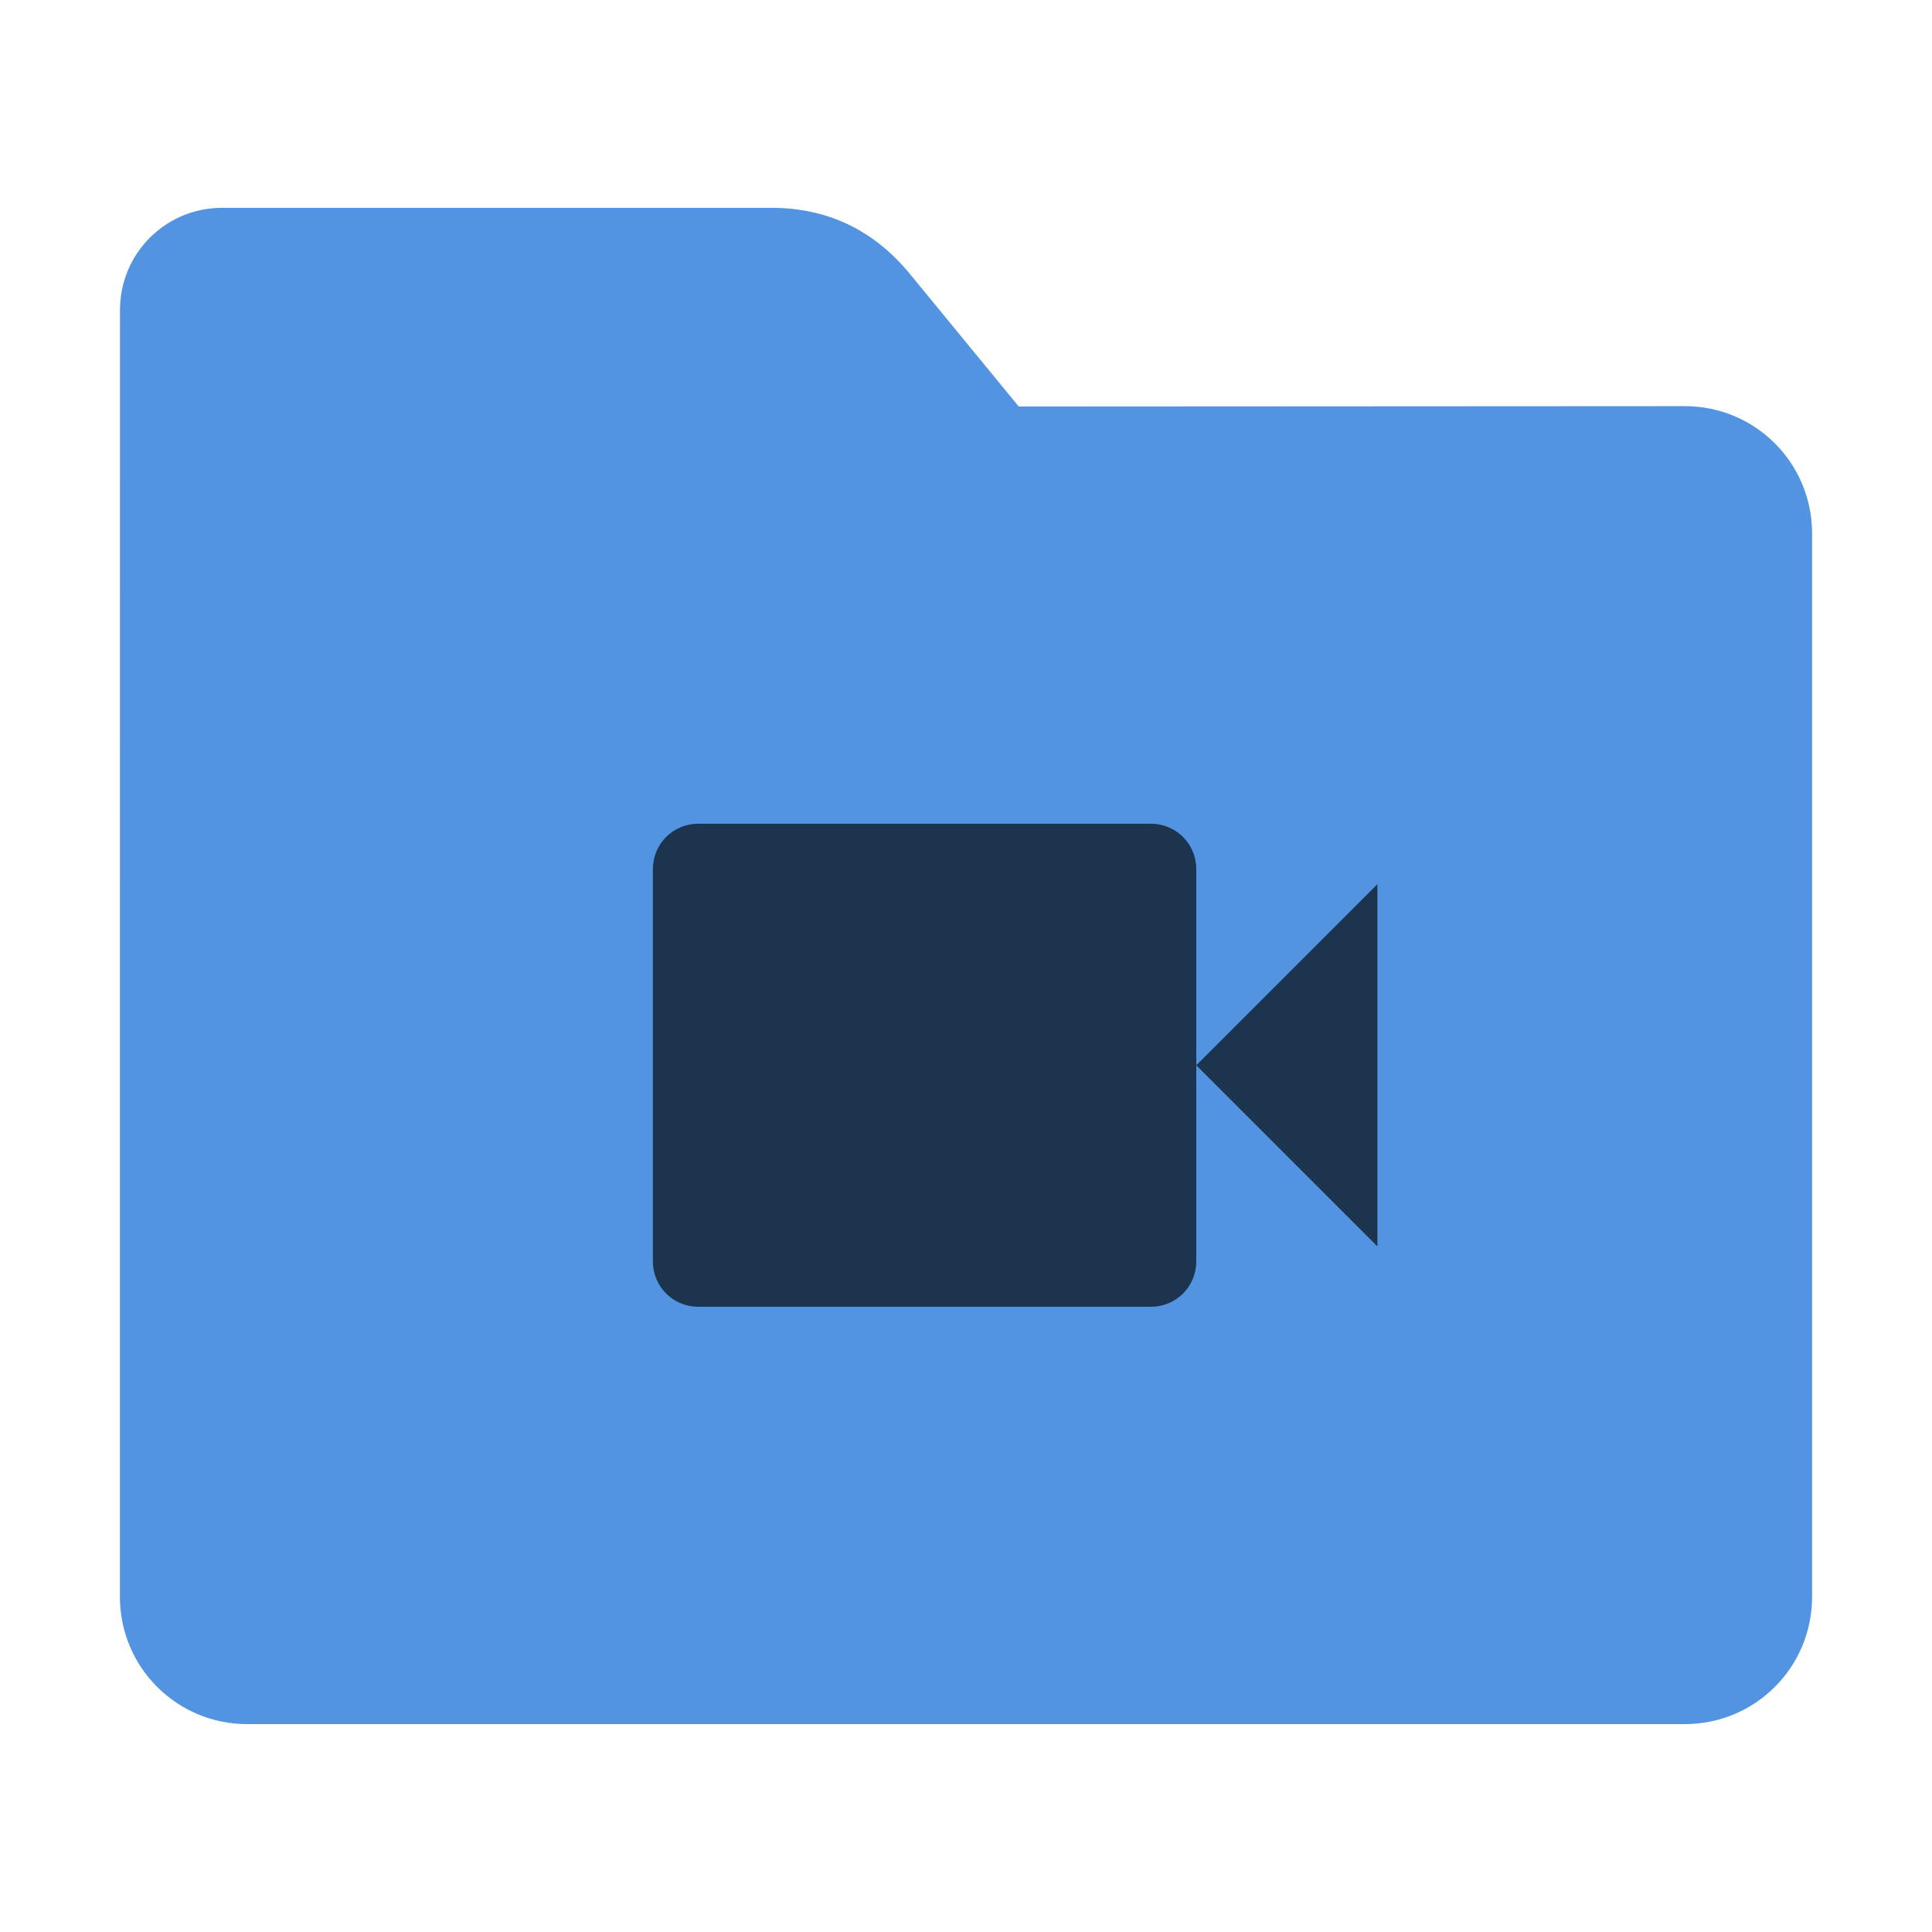
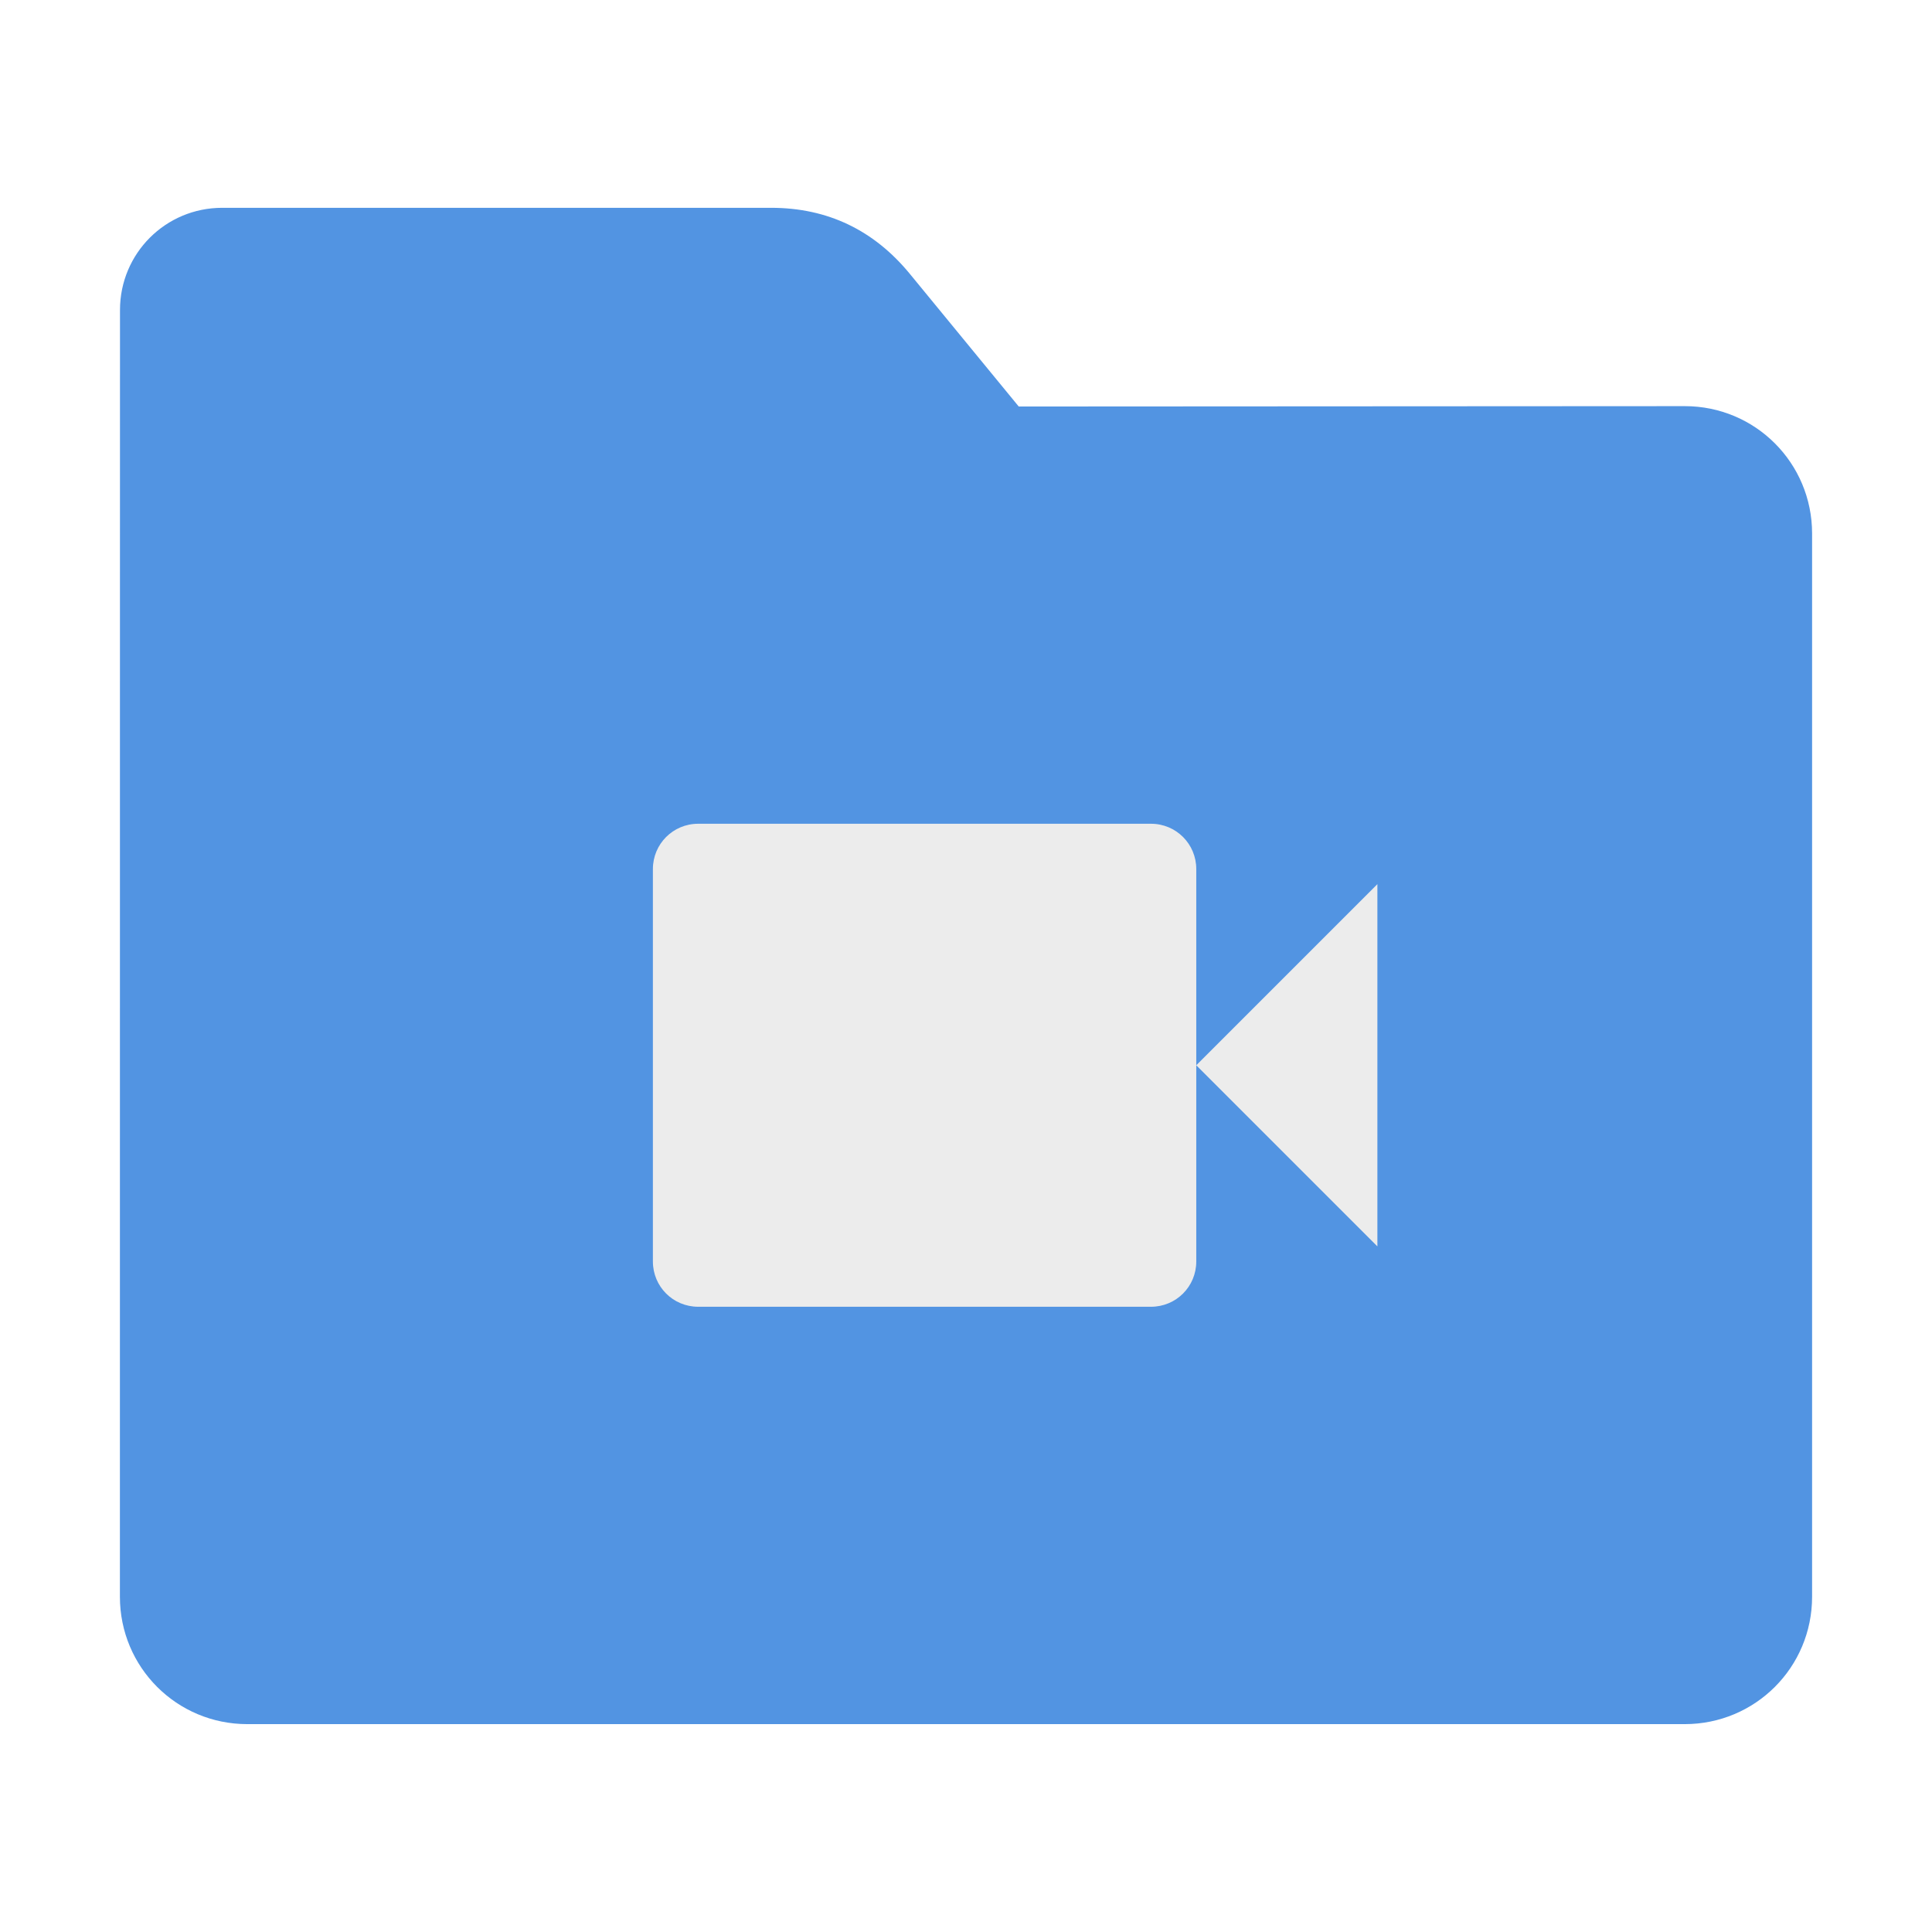
<svg xmlns="http://www.w3.org/2000/svg" width="32" height="32" version="1" id="svg16">
  <defs id="defs20" />
  <path style="fill:#5294e2;fill-opacity:1;stroke:none;stroke-width:0.145;stroke-miterlimit:4;stroke-dasharray:none;stroke-opacity:1" d="m 27.904,6.727 c 1.169,-7.39e-4 2.11,0.941 2.11,2.11 V 26.447 c 0,1.169 -0.941,2.11 -2.11,2.11 H 4.096 c -1.169,0 -2.11,-0.941 -2.11,-2.11 l 7.31e-4,-16.245 7.31e-4,-5.067 c 0,-0.938 0.755,-1.693 1.693,-1.693 h 9.091 c 0.938,0 1.705,0.371 2.3,1.096 l 1.802,2.195 z" id="rect4549-3" />
-   <path style="opacity:1;fill:#000000;fill-opacity:0.651" d="m 11.564,13.644 c -0.416,0 -0.75,0.335 -0.75,0.75 v 6.5 c 0,0.416 0.334,0.75 0.75,0.75 h 7.5 c 0.416,0 0.75,-0.334 0.75,-0.75 v -3.25 -3.25 c 0,-0.415 -0.334,-0.75 -0.75,-0.75 z m 8.25,4 3,3 v -6 z" id="path14" />
+   <path style="opacity:1;fill:#ececec;fill-opacity:1" d="m 11.564,13.644 c -0.416,0 -0.75,0.335 -0.75,0.75 v 6.5 c 0,0.416 0.334,0.75 0.75,0.75 h 7.5 c 0.416,0 0.75,-0.334 0.75,-0.75 v -3.25 -3.25 c 0,-0.415 -0.334,-0.75 -0.75,-0.75 z m 8.25,4 3,3 v -6 z" id="path14" />
</svg>
